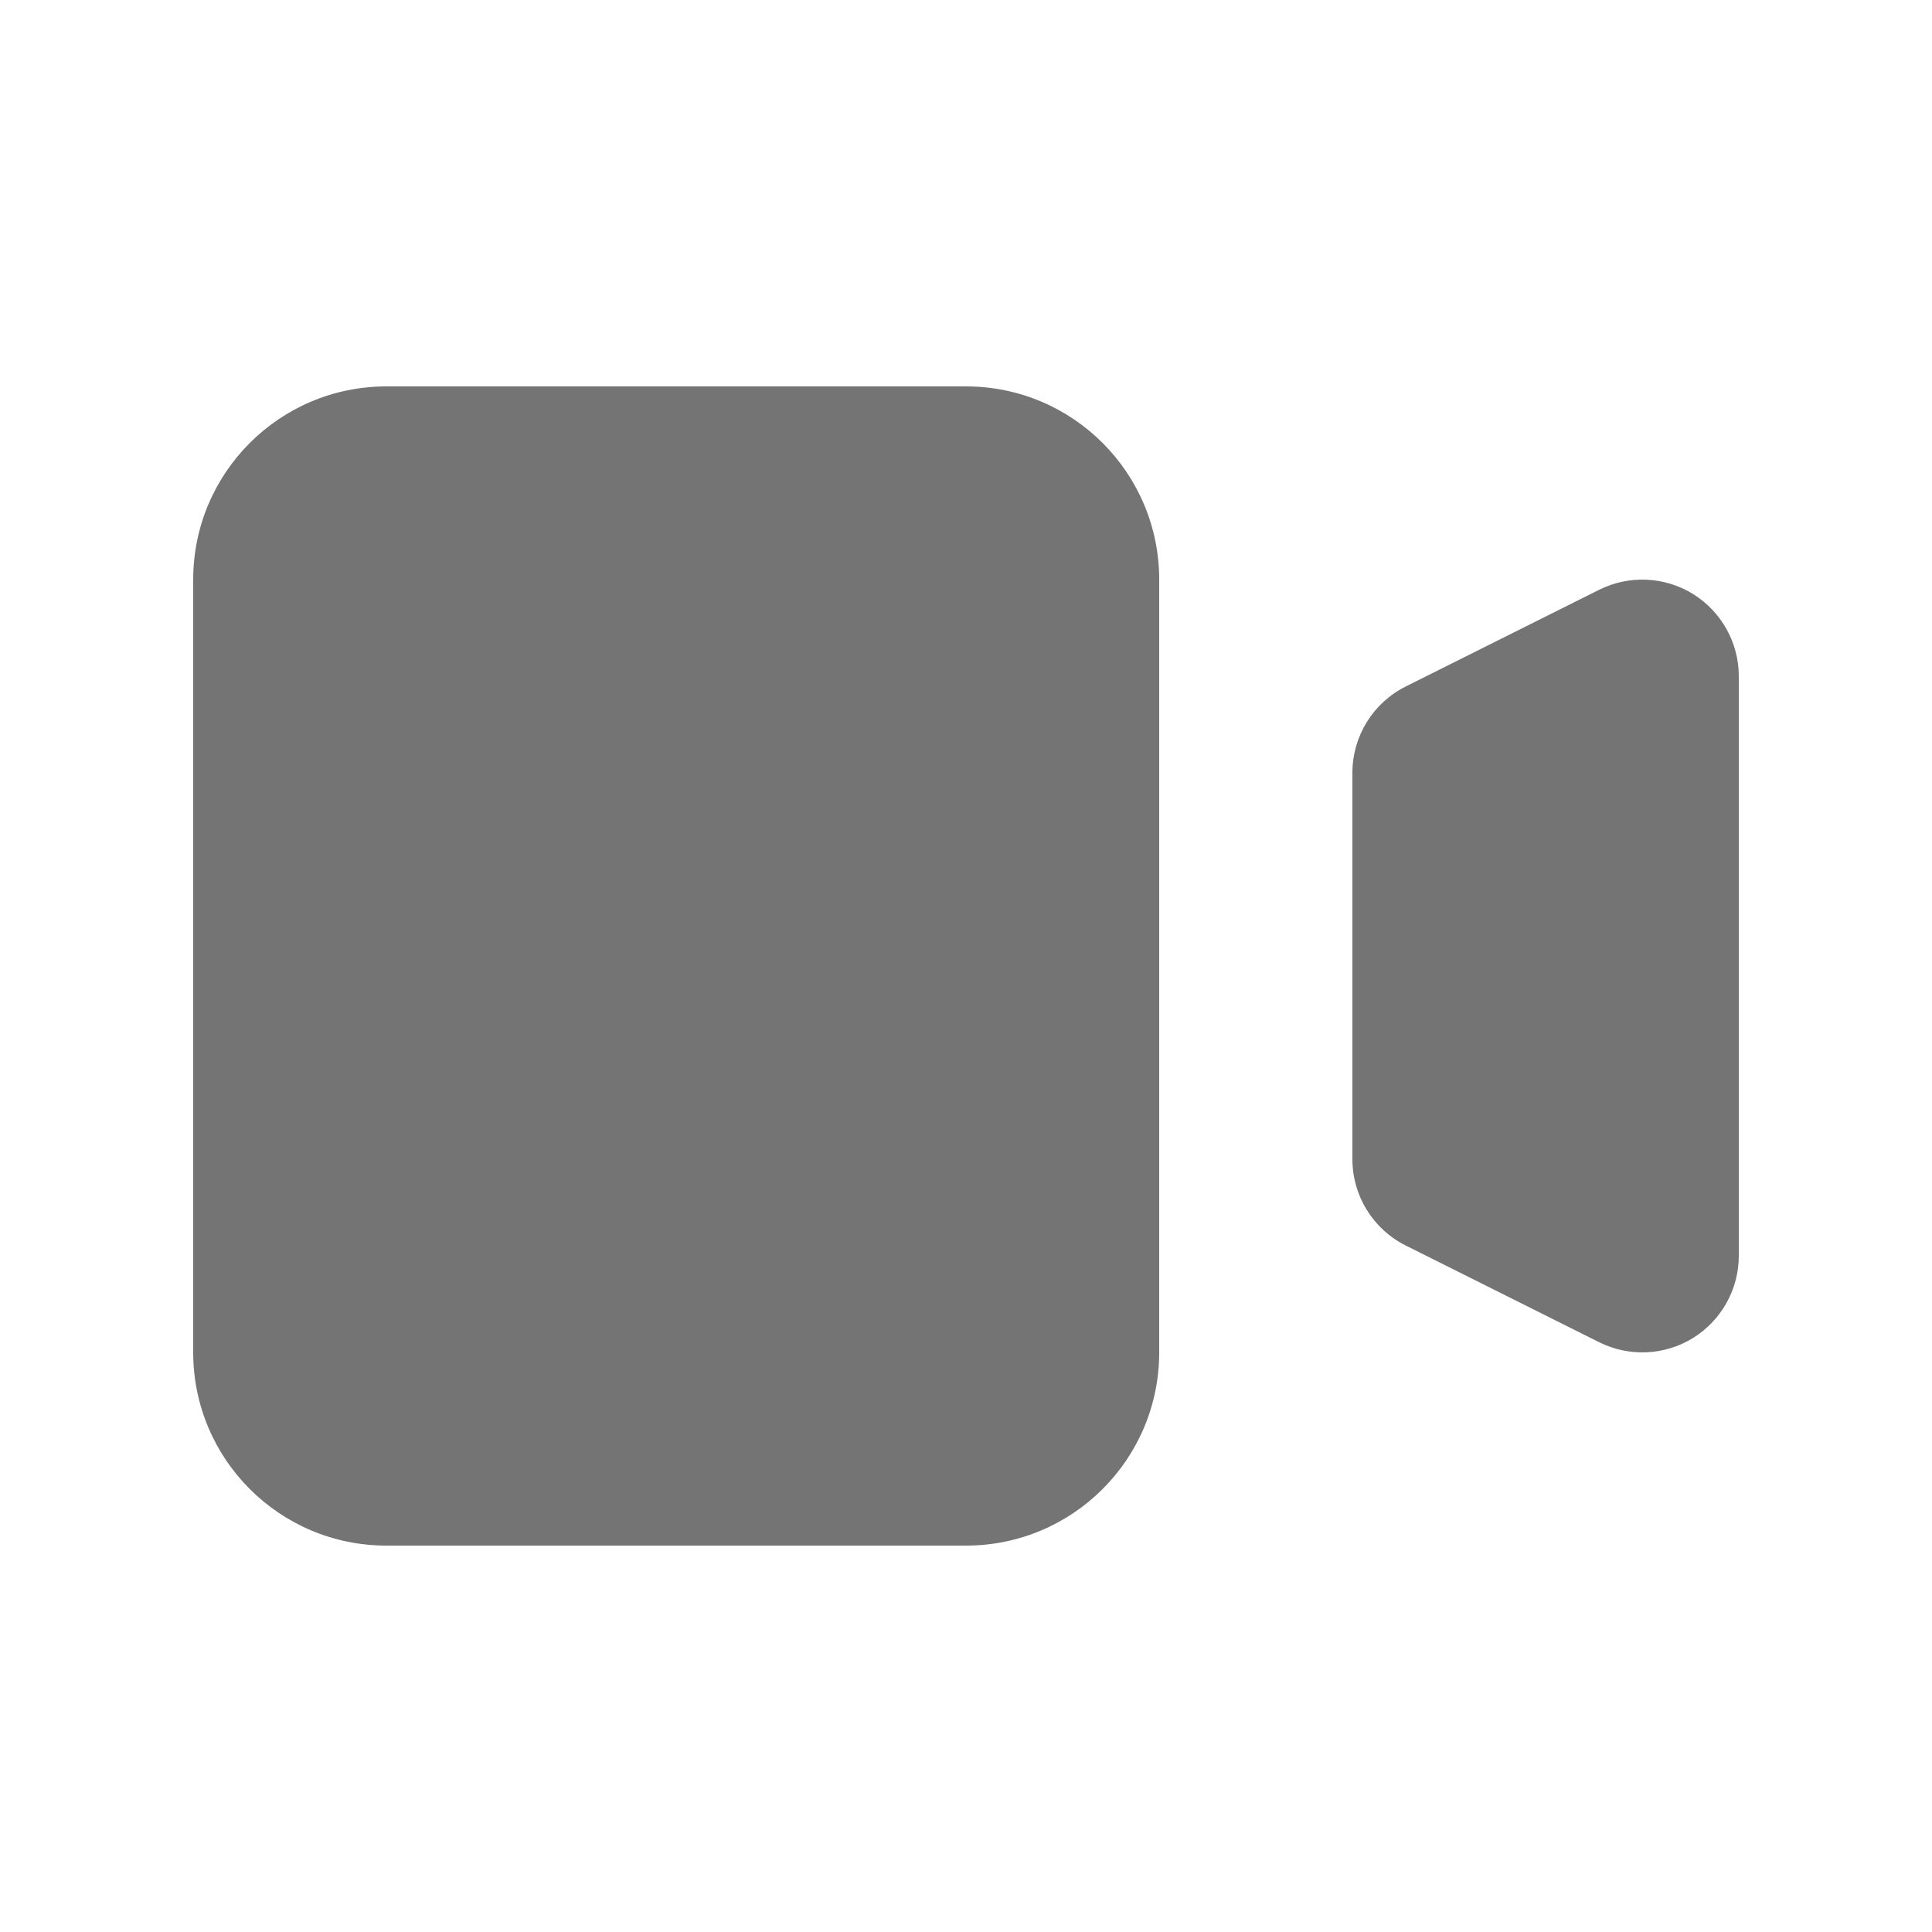
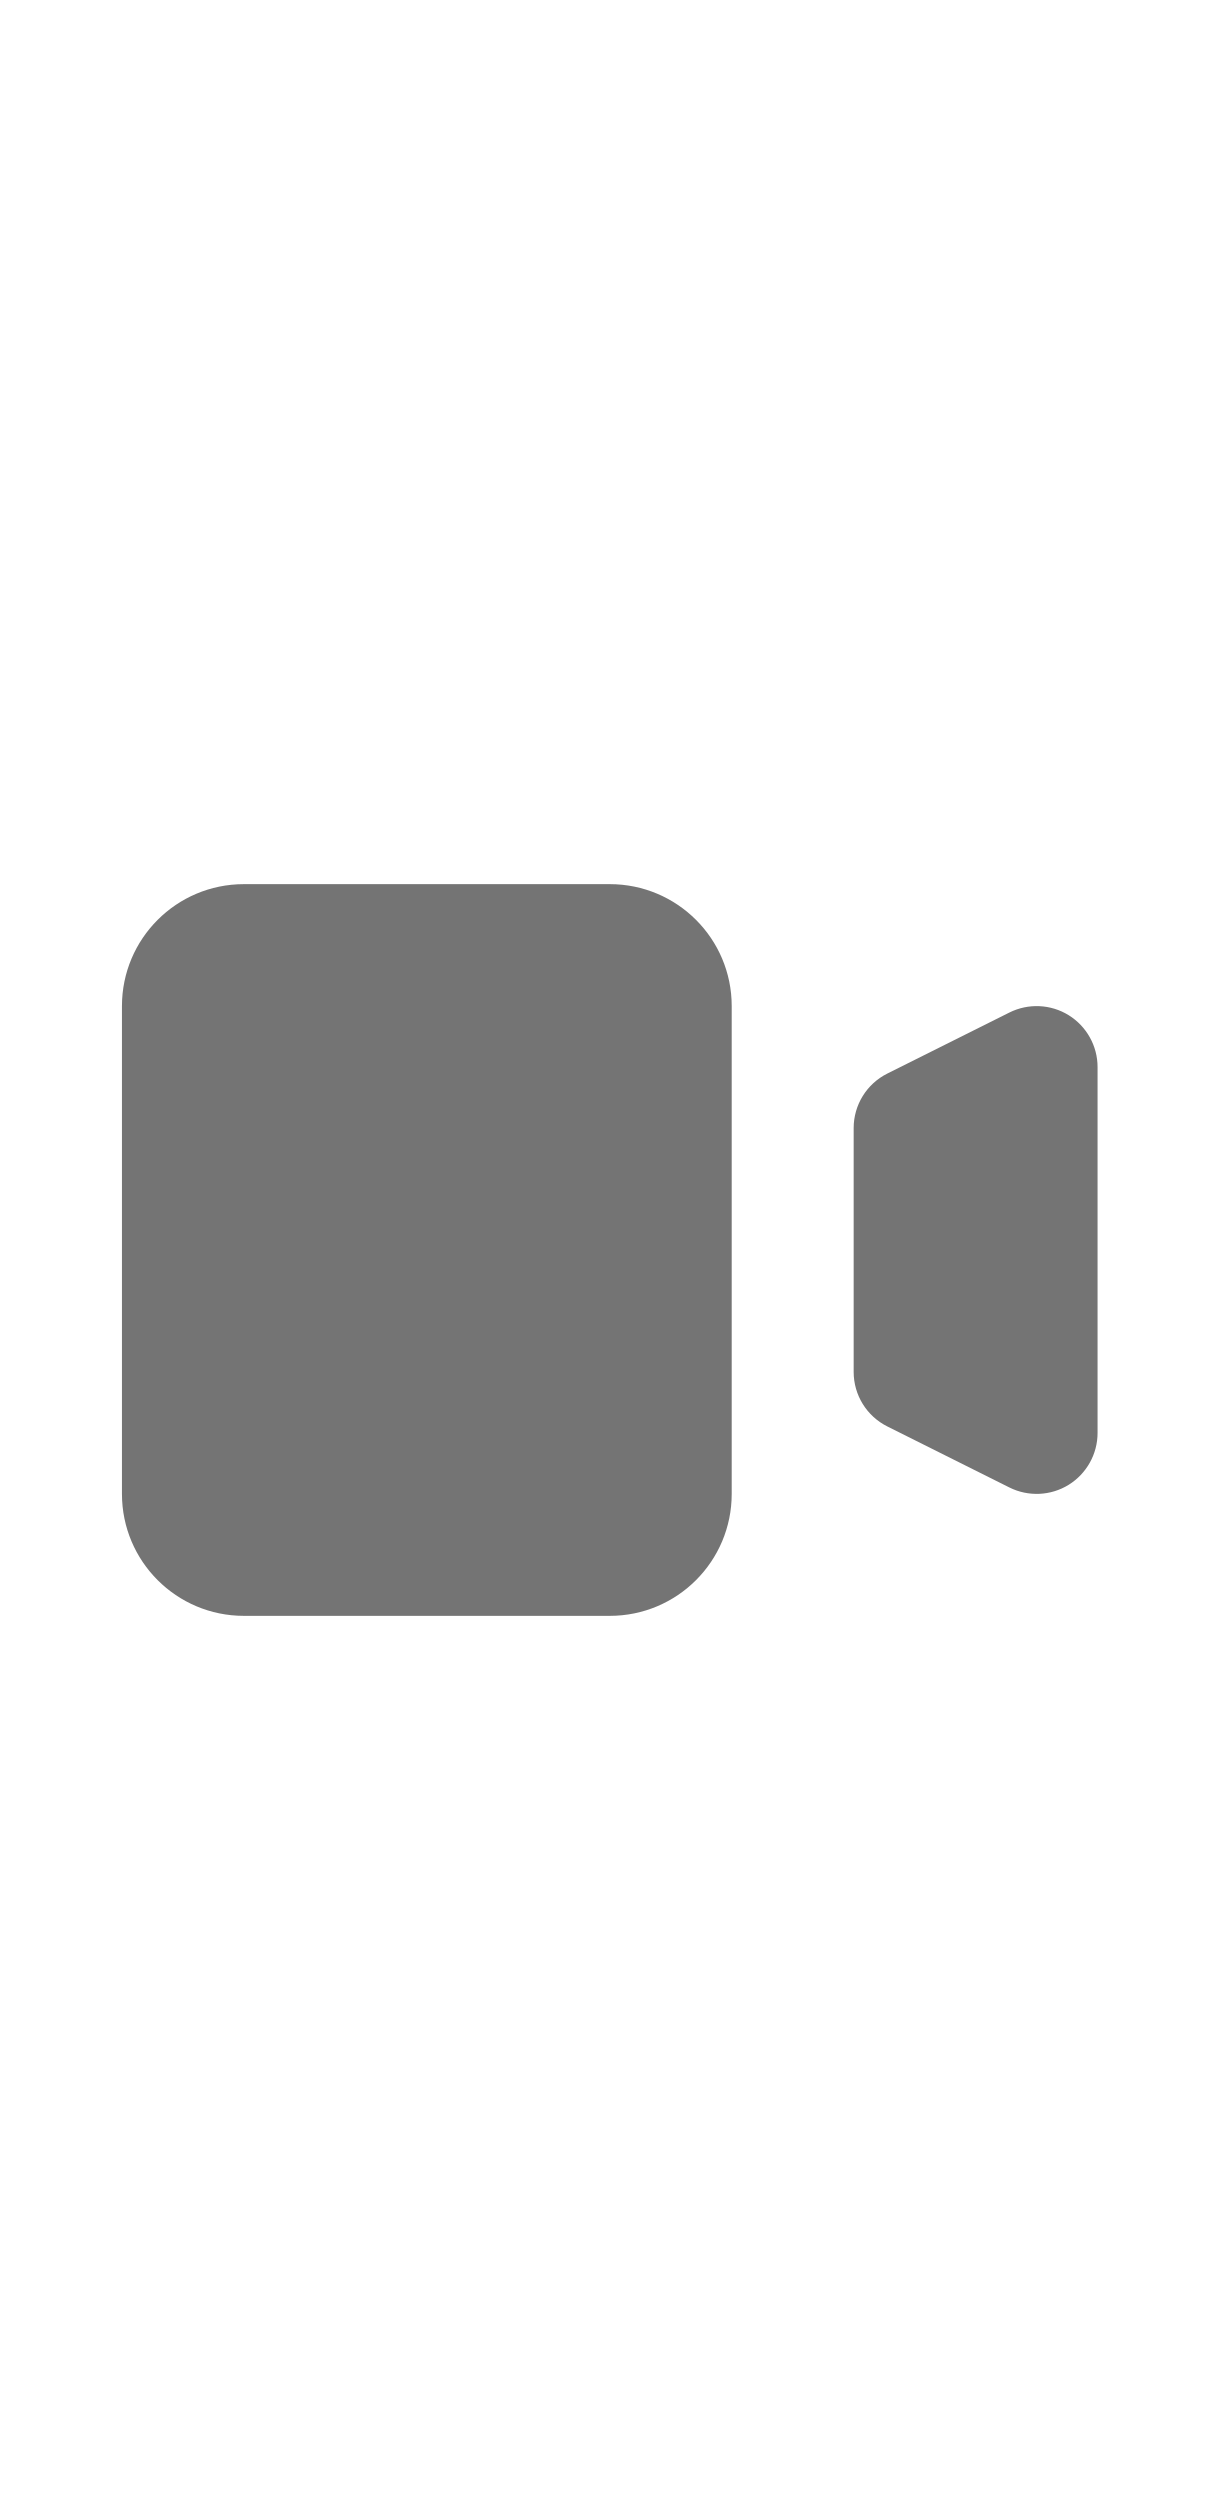
- <svg xmlns="http://www.w3.org/2000/svg" width="20" height="20" viewBox="0 0 20 20" fill="none">
+ <svg xmlns="http://www.w3.org/2000/svg" width="20" height="41" viewBox="0 0 20 20" fill="none">
  <g id="Video camera">
    <g id="Icon">
      <path d="M2 6C2 4.895 2.895 4 4 4H10C11.105 4 12 4.895 12 6V14C12 15.105 11.105 16 10 16H4C2.895 16 2 15.105 2 14V6Z" fill="#747474" />
      <path d="M14.553 7.106C14.214 7.275 14 7.621 14 8V12C14 12.379 14.214 12.725 14.553 12.894L16.553 13.894C16.863 14.049 17.231 14.033 17.526 13.851C17.82 13.668 18 13.347 18 13V7C18 6.653 17.82 6.332 17.526 6.149C17.231 5.967 16.863 5.951 16.553 6.106L14.553 7.106Z" fill="#747474" />
    </g>
  </g>
</svg>
